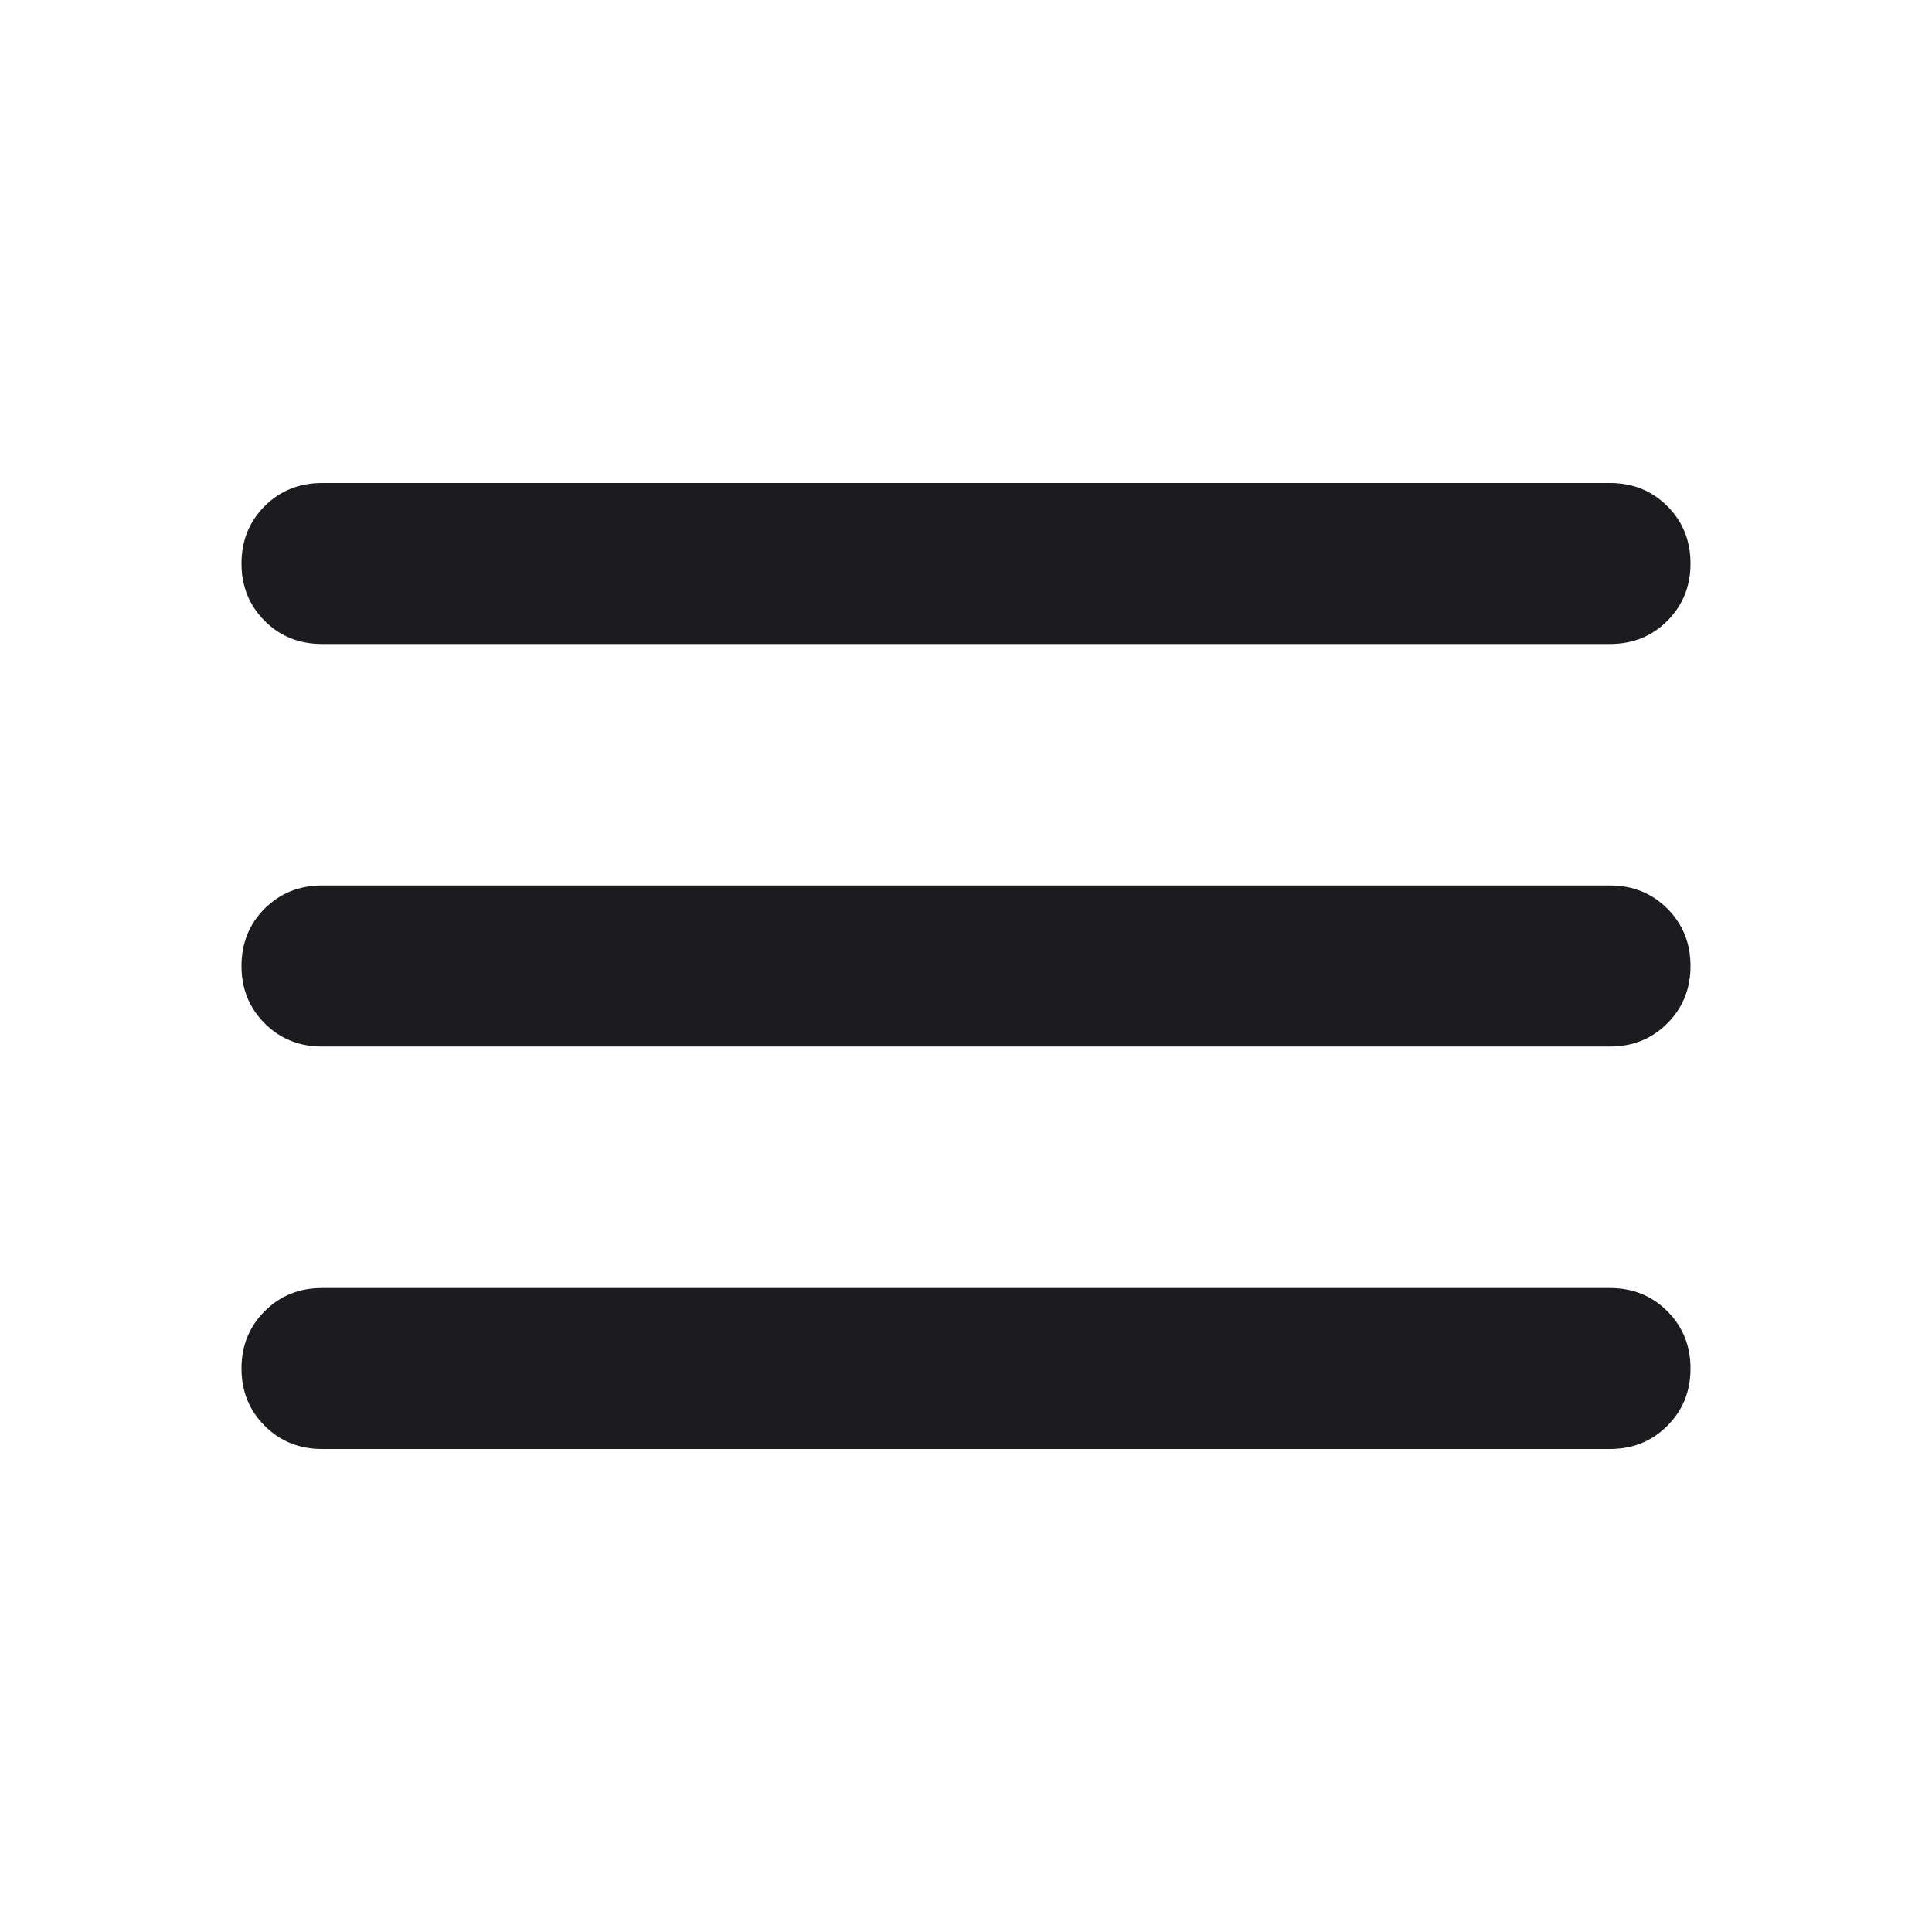
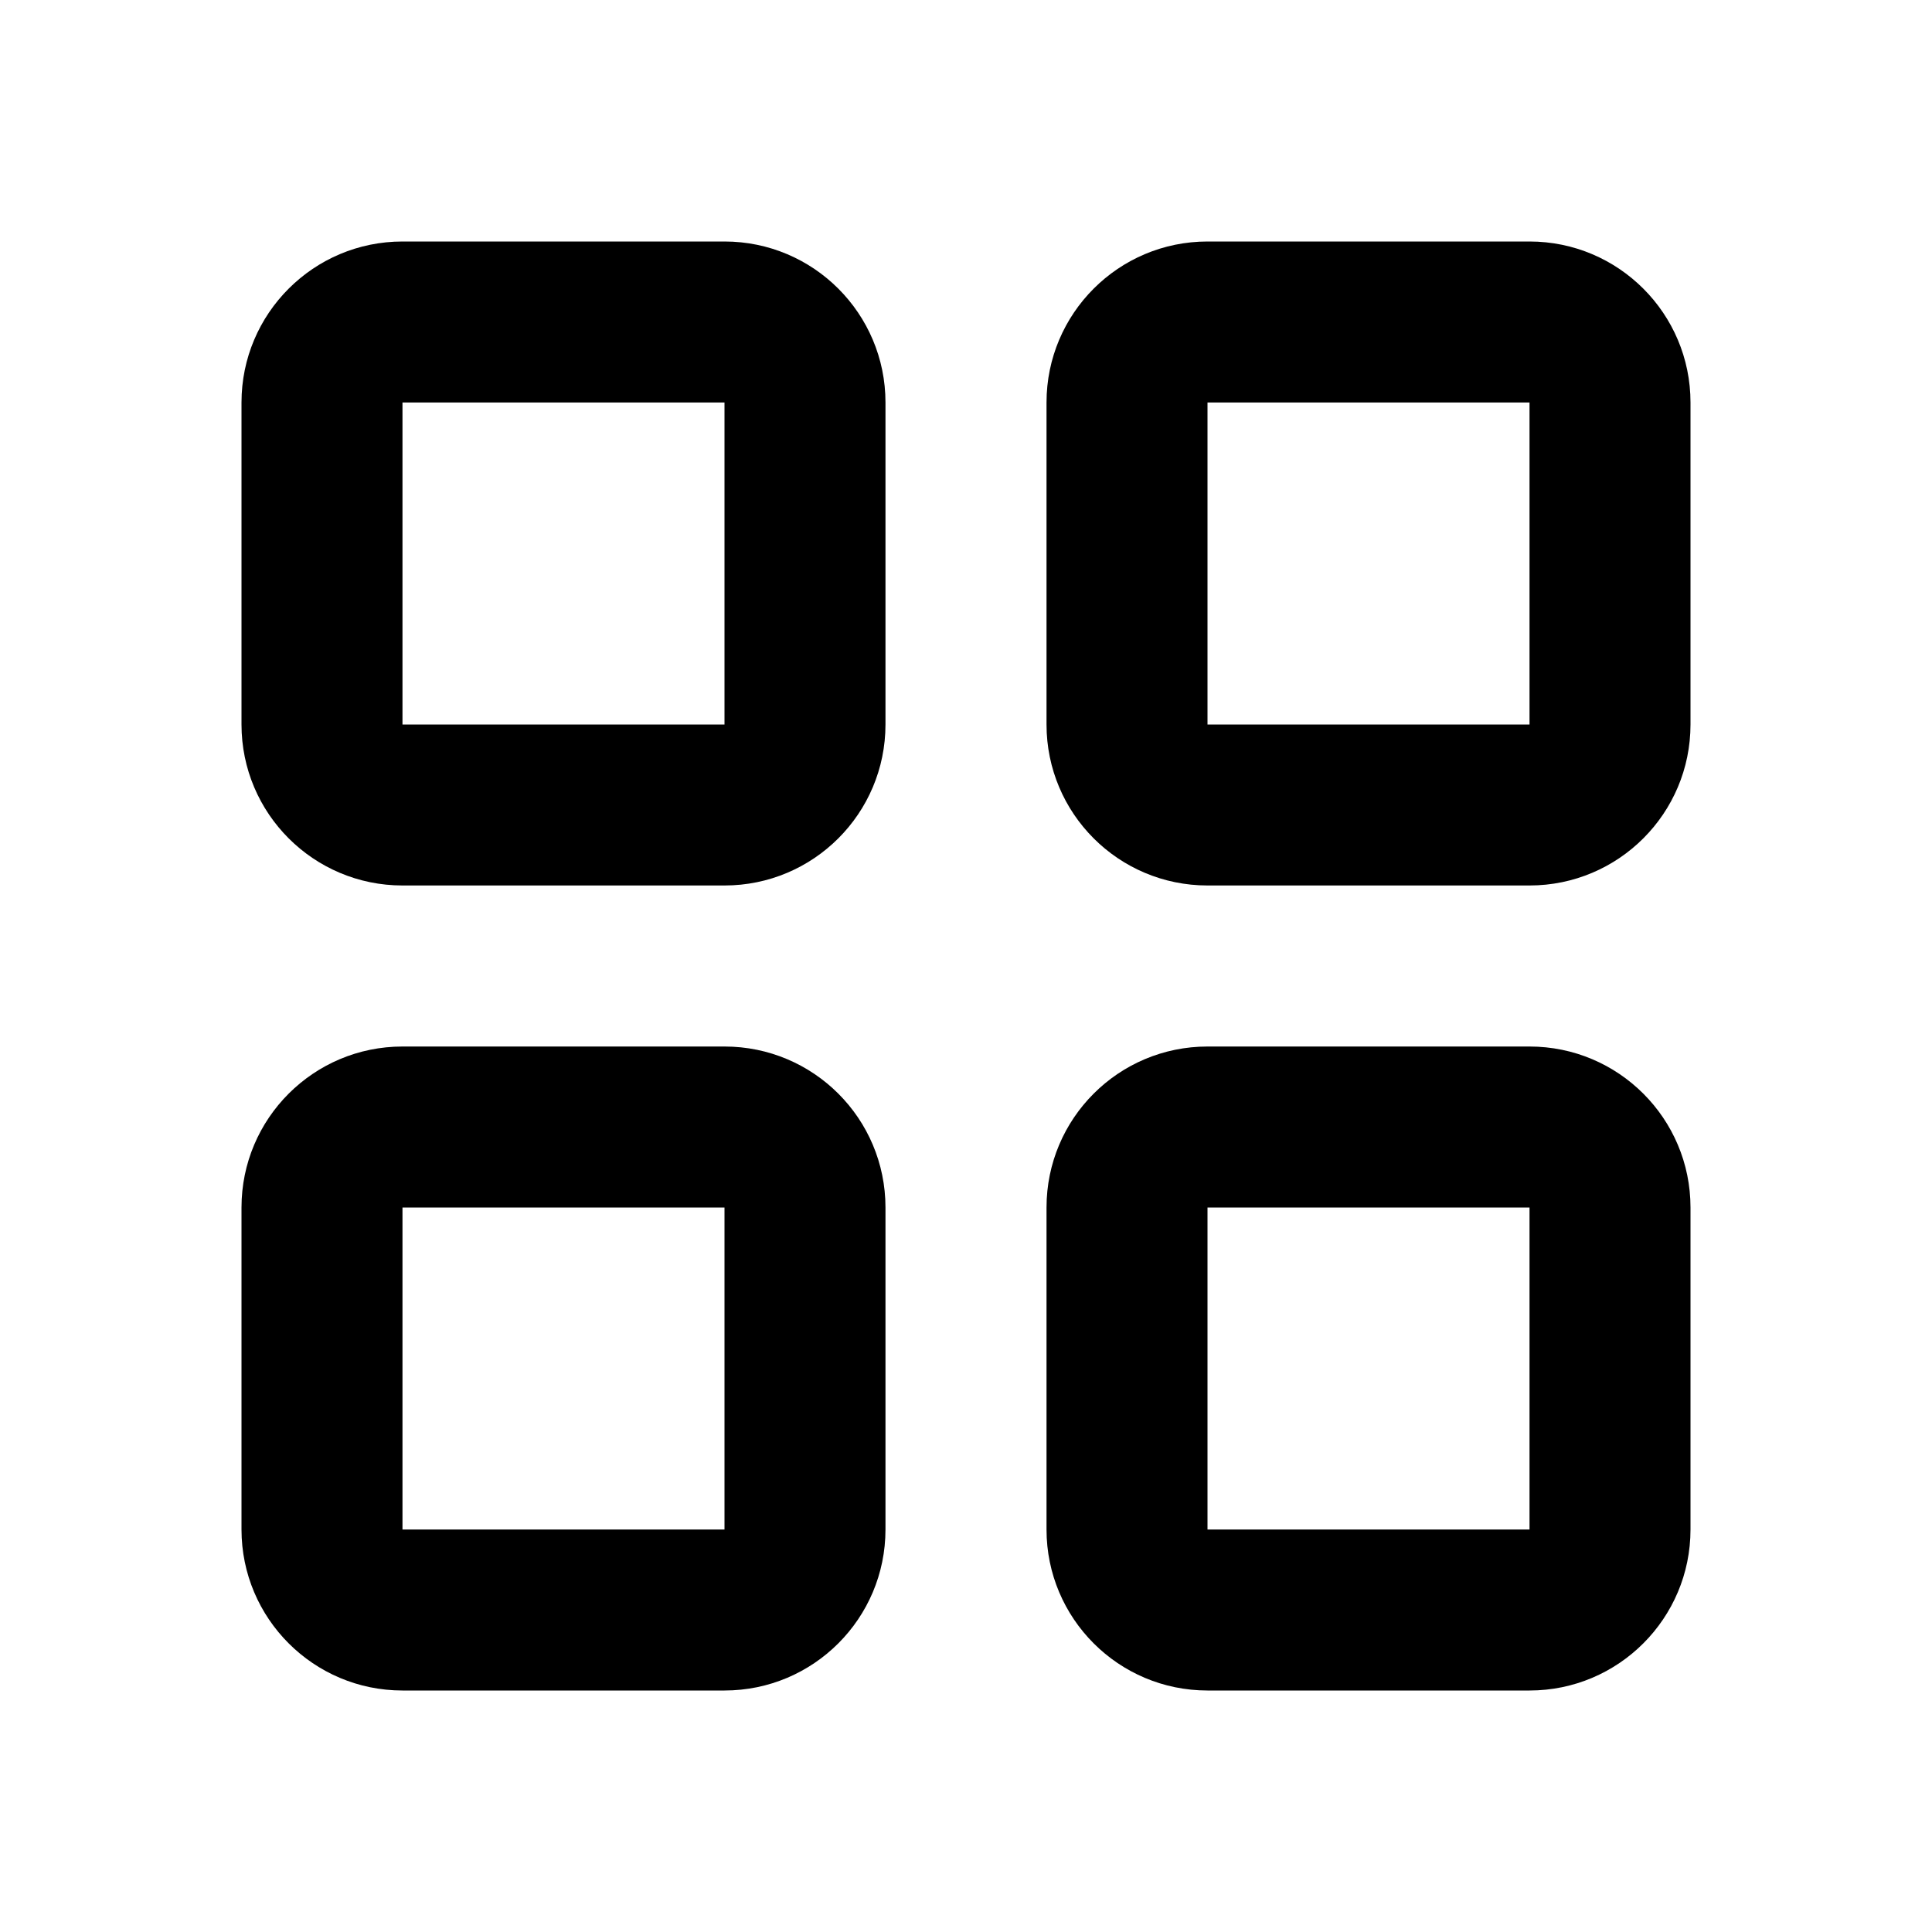
<svg xmlns="http://www.w3.org/2000/svg" width="28" height="28" viewBox="0 0 28 28" fill="none">
-   <path d="M4.667 21C4.336 21 4.059 20.888 3.836 20.664C3.612 20.441 3.5 20.164 3.5 19.833C3.5 19.503 3.612 19.226 3.836 19.003C4.059 18.779 4.336 18.667 4.667 18.667H23.333C23.664 18.667 23.941 18.779 24.164 19.003C24.388 19.226 24.5 19.503 24.5 19.833C24.5 20.164 24.388 20.441 24.164 20.664C23.941 20.888 23.664 21 23.333 21H4.667ZM4.667 15.167C4.336 15.167 4.059 15.055 3.836 14.831C3.612 14.607 3.5 14.331 3.5 14C3.5 13.669 3.612 13.392 3.836 13.168C4.059 12.945 4.336 12.833 4.667 12.833H23.333C23.664 12.833 23.941 12.945 24.164 13.168C24.388 13.392 24.5 13.669 24.5 14C24.5 14.331 24.388 14.607 24.164 14.831C23.941 15.055 23.664 15.167 23.333 15.167H4.667ZM4.667 9.333C4.336 9.333 4.059 9.222 3.836 8.998C3.612 8.774 3.5 8.497 3.5 8.167C3.5 7.836 3.612 7.559 3.836 7.335C4.059 7.112 4.336 7 4.667 7H23.333C23.664 7 23.941 7.112 24.164 7.335C24.388 7.559 24.5 7.836 24.5 8.167C24.5 8.497 24.388 8.774 24.164 8.998C23.941 9.222 23.664 9.333 23.333 9.333H4.667Z" fill="#1C1B1F" />
+   <path d="M10.5 5.833V10.5H5.833V5.833H10.5ZM5.833 3.5C4.545 3.5 3.5 4.545 3.5 5.833V10.5C3.5 11.789 4.545 12.833 5.833 12.833H10.5C11.789 12.833 12.833 11.789 12.833 10.5V5.833C12.833 4.545 11.789 3.5 10.5 3.5H5.833Z" fill="black" />
+   <path d="M10.5 17.5V22.167H5.833V17.5H10.5ZM5.833 15.167C4.545 15.167 3.5 16.211 3.5 17.5V22.167C3.5 23.455 4.545 24.5 5.833 24.5H10.5C11.789 24.5 12.833 23.455 12.833 22.167V17.5C12.833 16.211 11.789 15.167 10.5 15.167H5.833Z" fill="black" />
+   <path d="M22.167 5.833V10.5H17.5V5.833H22.167ZM17.5 3.5C16.211 3.5 15.167 4.545 15.167 5.833V10.5C15.167 11.789 16.211 12.833 17.5 12.833H22.167C23.455 12.833 24.5 11.789 24.5 10.5V5.833C24.5 4.545 23.455 3.5 22.167 3.5H17.5Z" fill="black" />
+   <path d="M22.167 17.5V22.167H17.5V17.5H22.167ZM17.5 15.167C16.211 15.167 15.167 16.211 15.167 17.5V22.167C15.167 23.455 16.211 24.5 17.5 24.5H22.167C23.455 24.5 24.5 23.455 24.5 22.167V17.5C24.5 16.211 23.455 15.167 22.167 15.167H17.5Z" fill="black" />
</svg>
